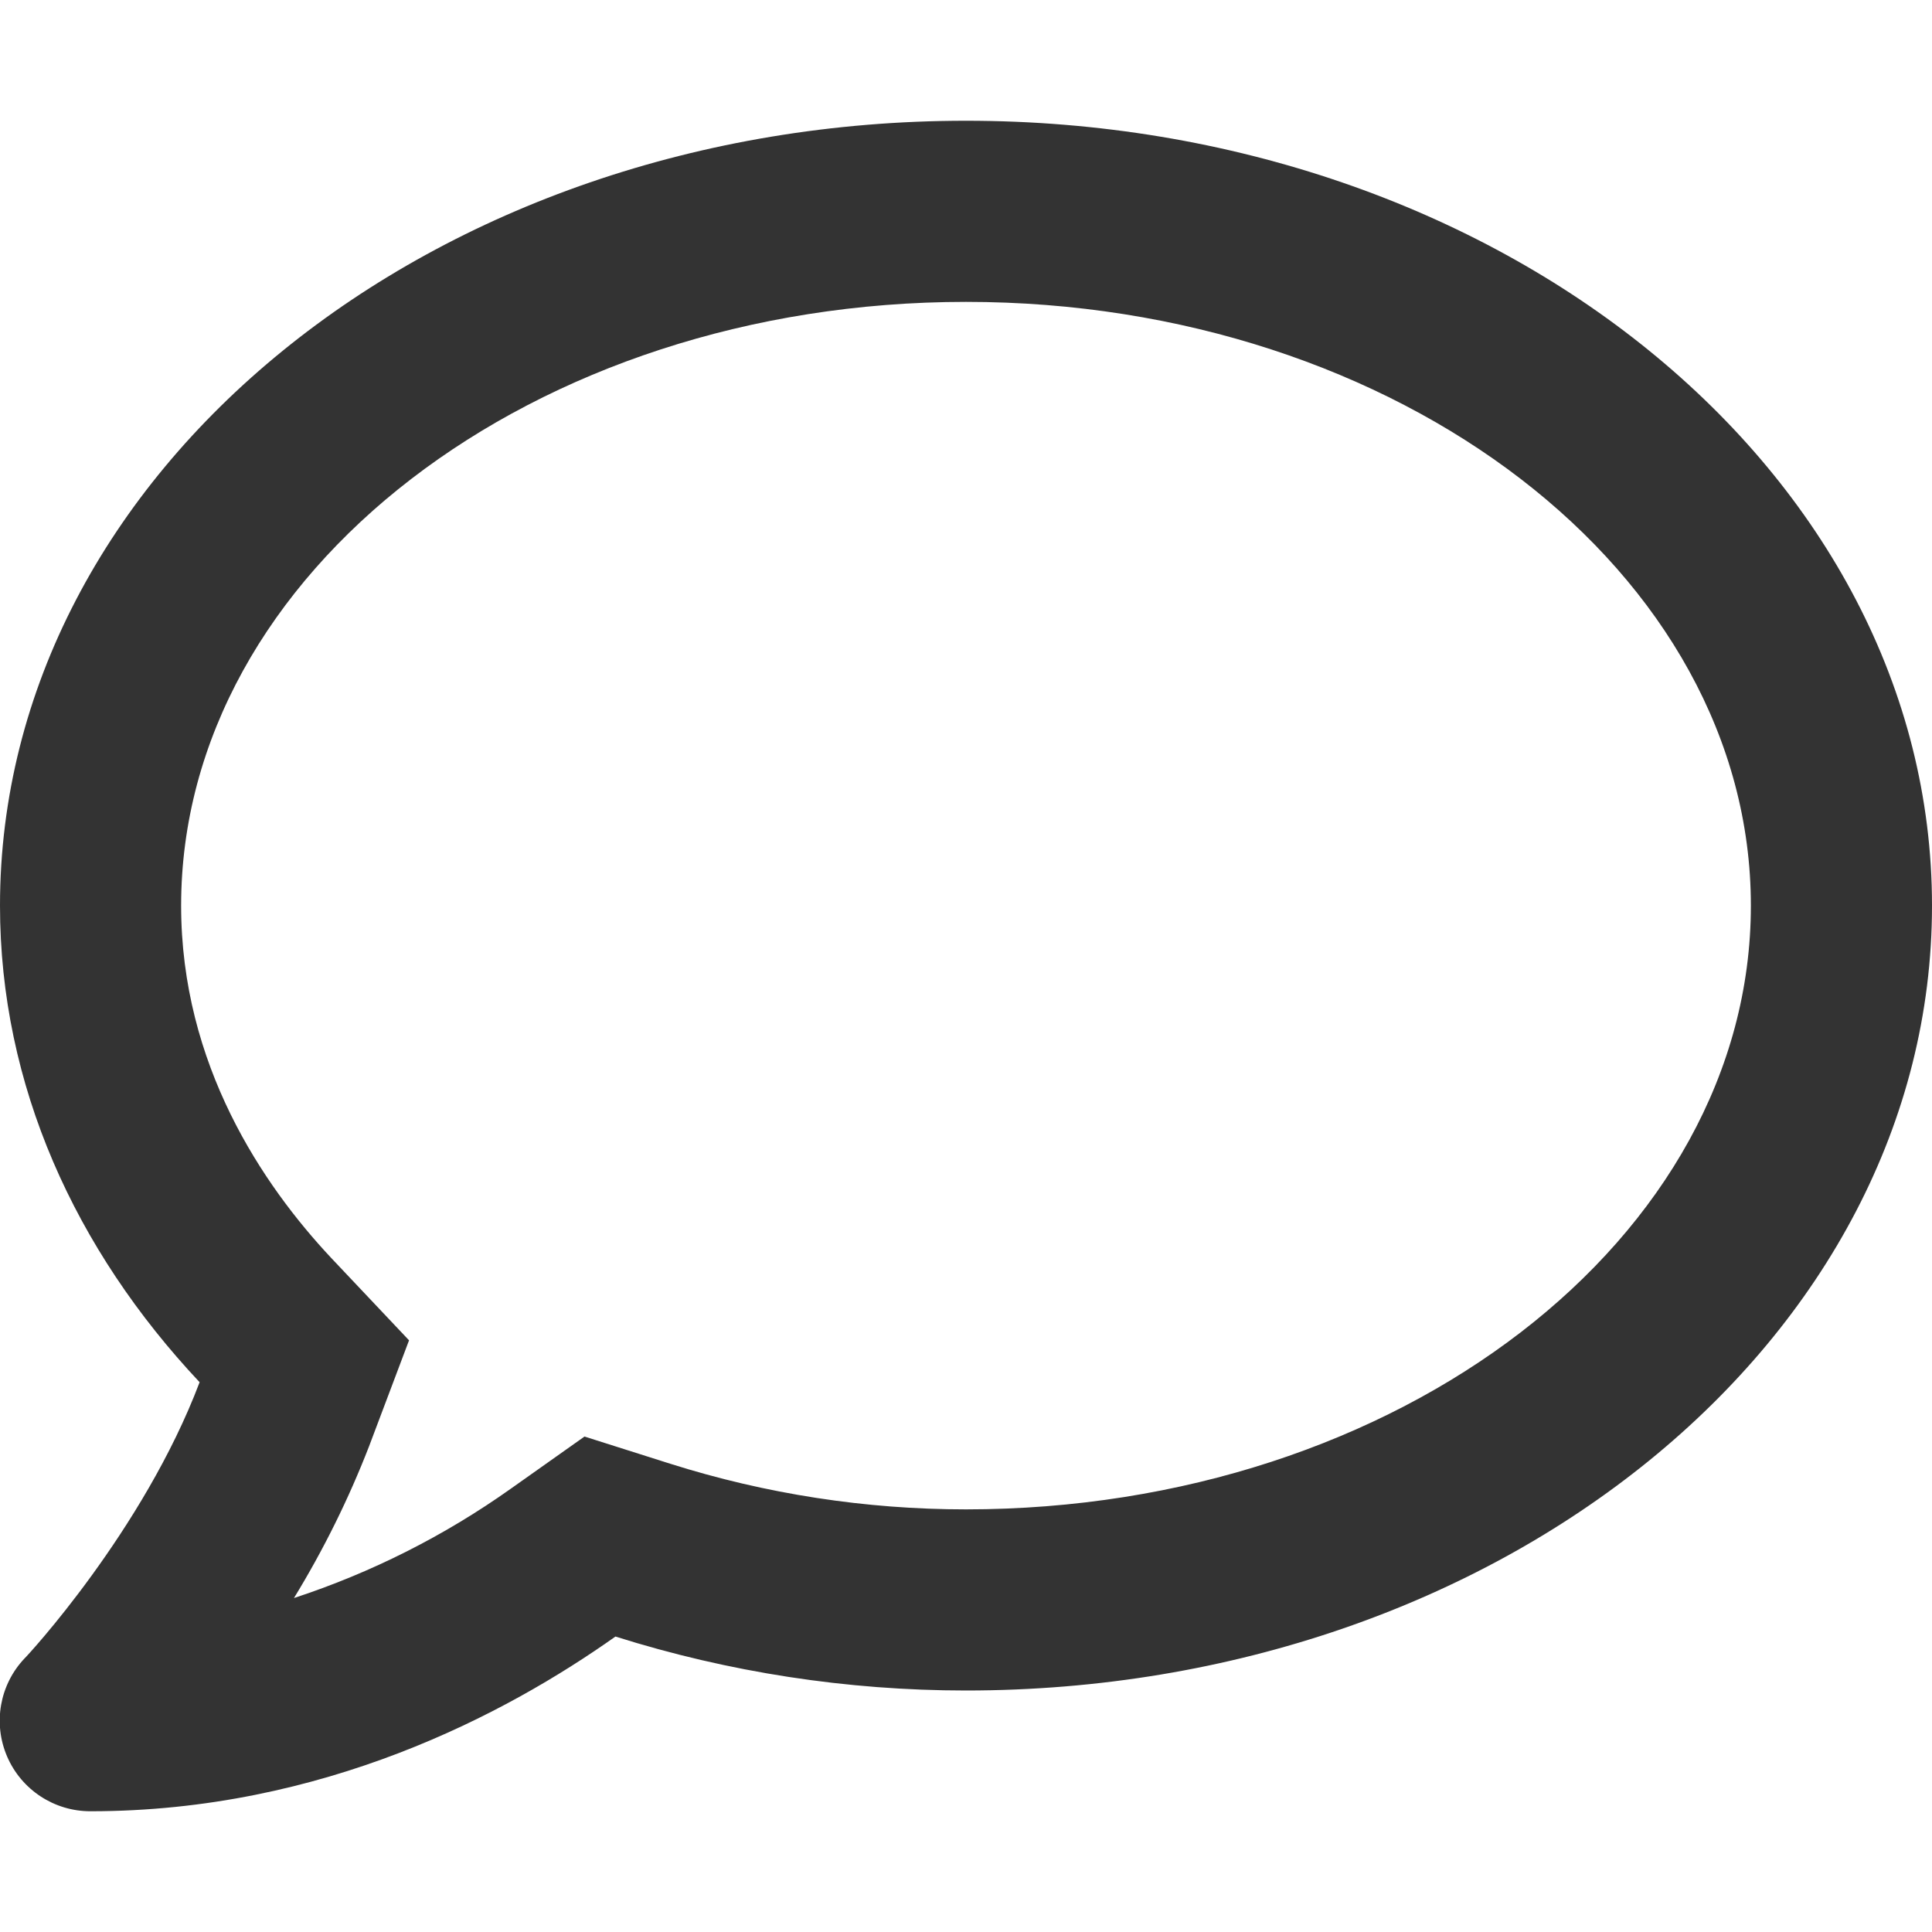
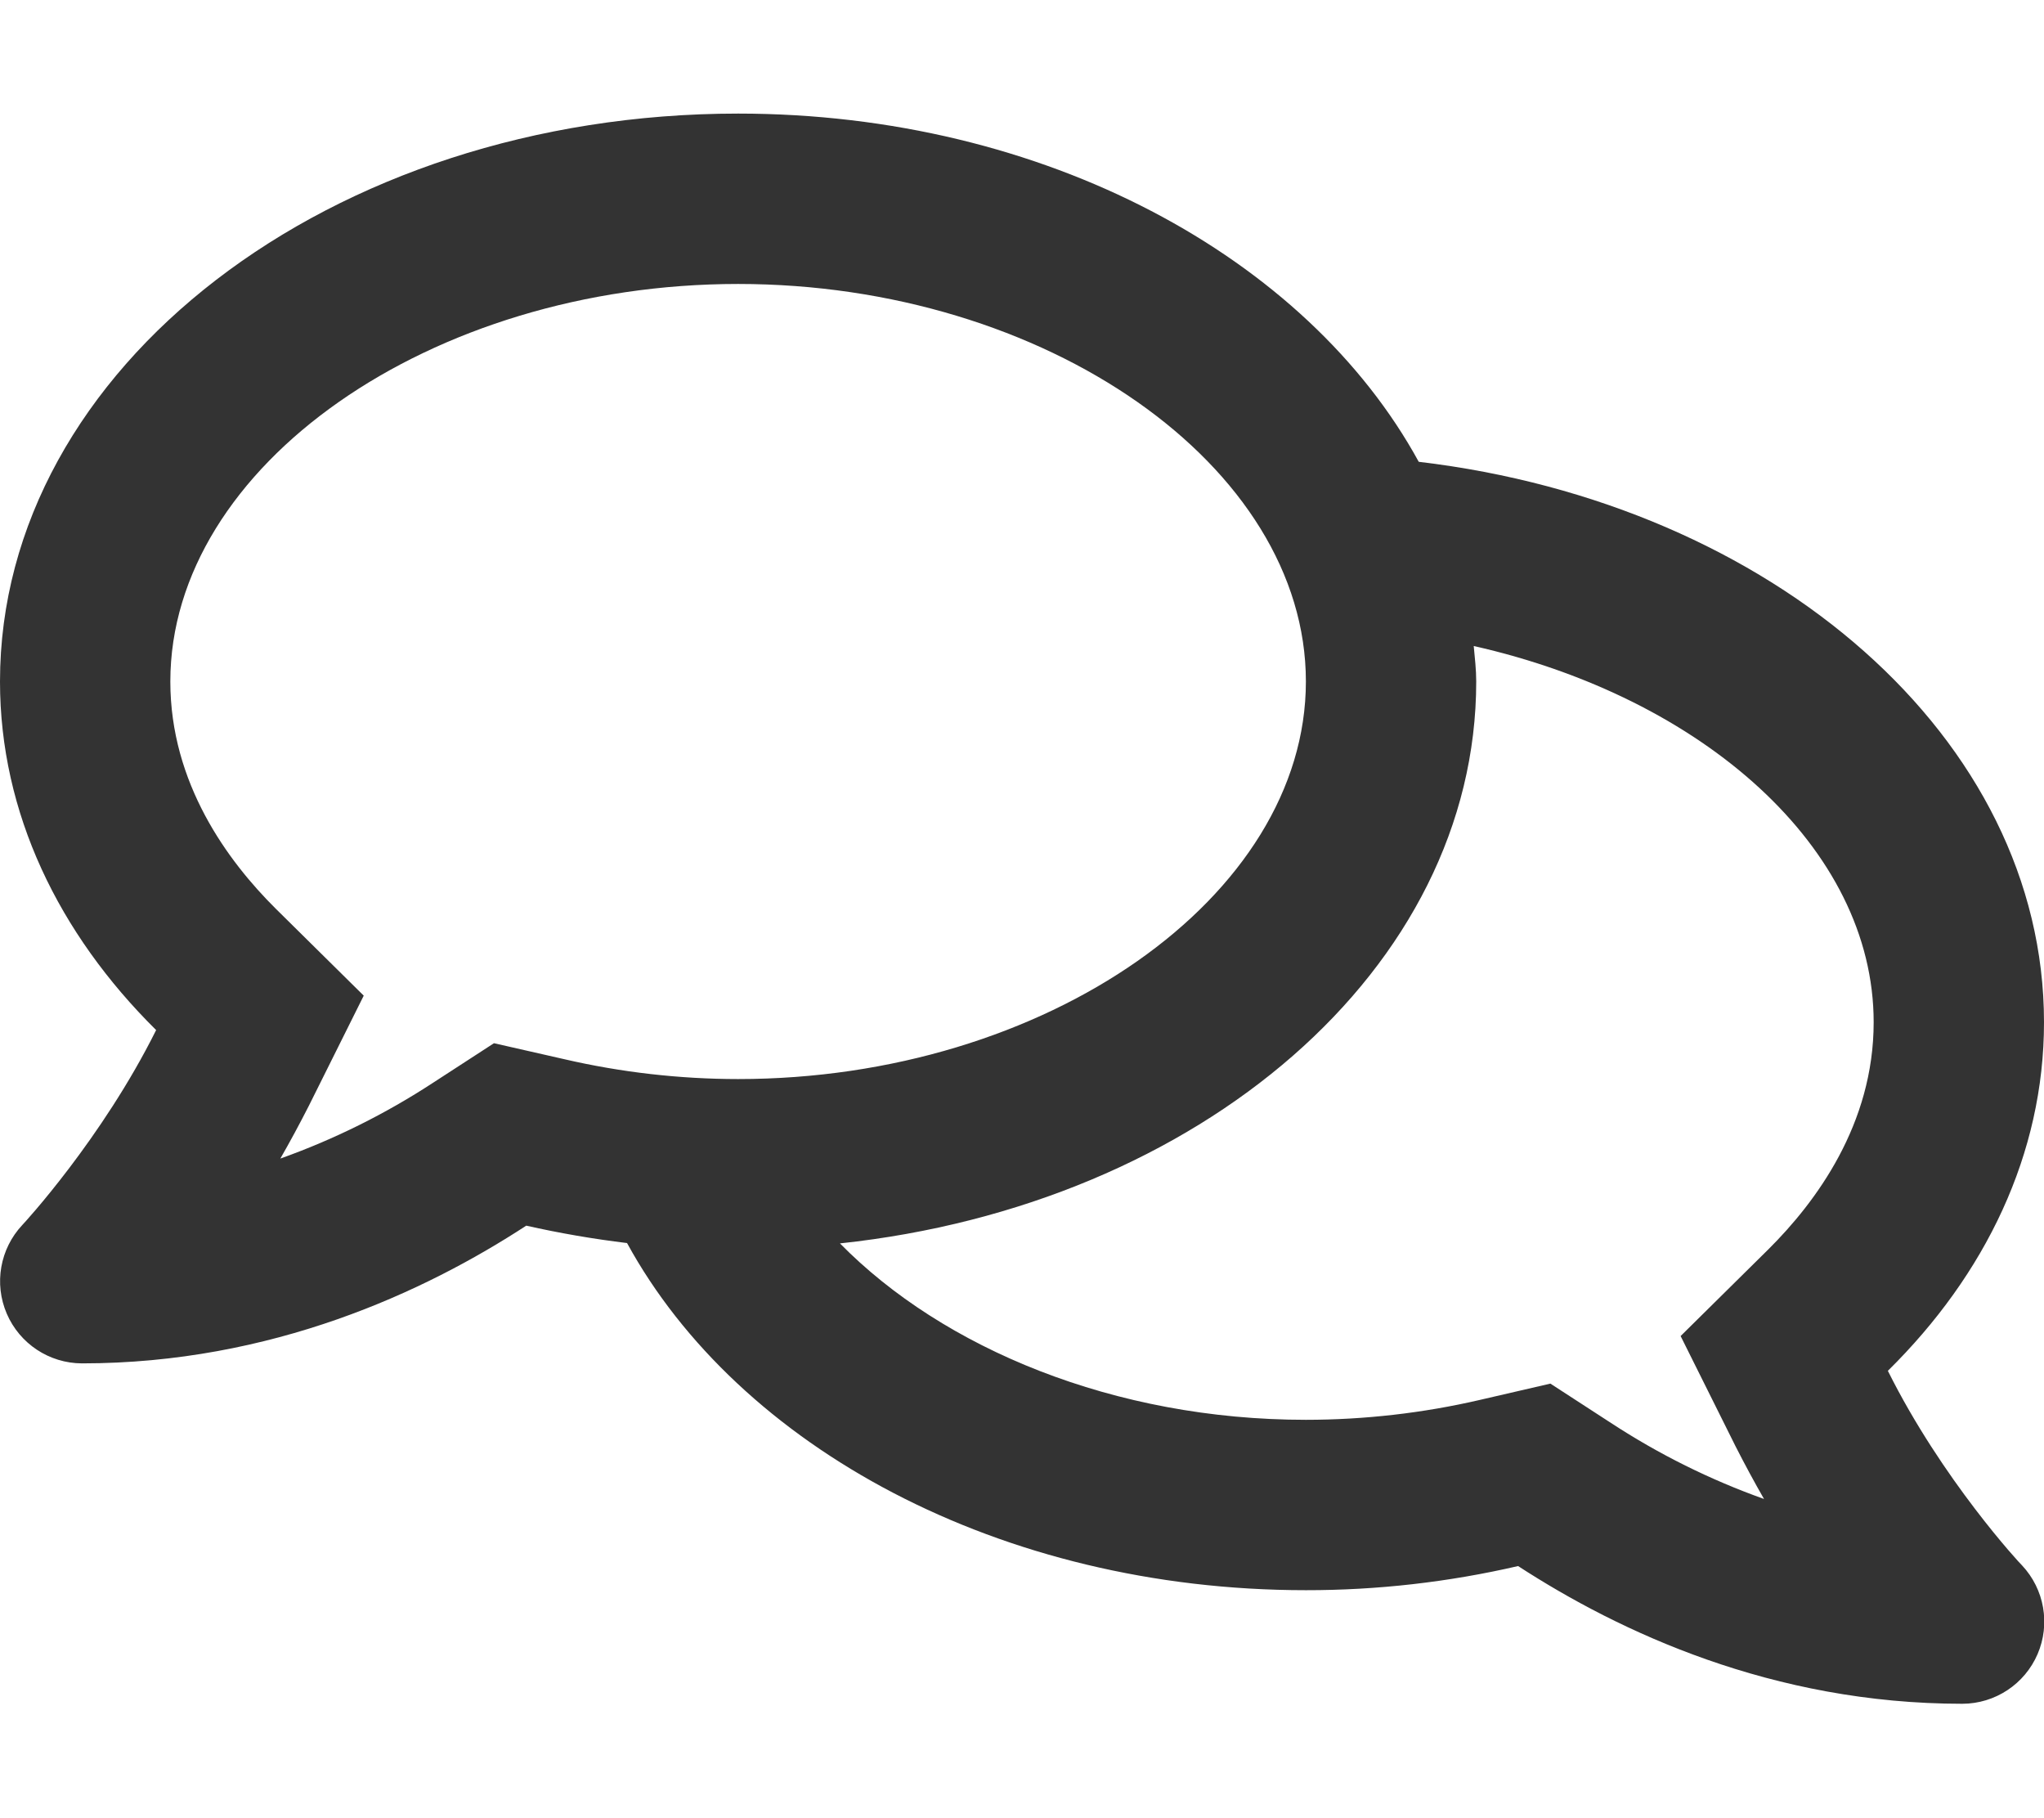
- <svg xmlns="http://www.w3.org/2000/svg" id="Layer_1" data-name="Layer 1" viewBox="0 0 512 512">
+ <svg xmlns="http://www.w3.org/2000/svg" id="Layer_1" data-name="Layer 1" viewBox="0 0 576 512">
  <defs>
    <style>.cls-1{fill:#333;}</style>
  </defs>
-   <path class="cls-1" d="M256,32C114.6,32,0,125.1,0,240c0,47.6,19.9,91.2,52.9,126.3C38,405.7,7,439.1,6.5,439.5A24,24,0,0,0,24,480c61.5,0,110-25.7,139.1-46.3A308.85,308.85,0,0,0,256,448c141.4,0,256-93.1,256-208S397.4,32,256,32Zm0,368a259.86,259.86,0,0,1-78.4-12.1l-22.7-7.2-19.5,13.8a215,215,0,0,1-57.5,29,250.82,250.82,0,0,0,19.9-40.2l10.6-28.1L87.8,333.4C69.7,314.1,48,282.2,48,240c0-88.2,93.3-160,208-160s208,71.8,208,160S370.7,400,256,400Z" />
+   <path class="cls-1" d="M532,386.2c27.5-27.1,44-61.1,44-98.2,0-80-76.5-146.1-176.2-157.9C368.3,72.5,294.3,32,208,32,93.1,32,0,103.6,0,192c0,37,16.5,71,44,98.2C28.7,320.9,6.7,344.7,6.3,345.1a23.15,23.15,0,0,0,16.8,39c53.5,0,96.7-20.2,125.2-38.8a285,285,0,0,0,28.4,4.9C208.1,407.6,281.8,448,368,448a264.7,264.7,0,0,0,59.8-6.8C456.3,459.7,499.4,480,553,480a23.15,23.15,0,0,0,16.8-39C569.4,440.7,547.3,416.9,532,386.2ZM139.2,293.9,122.1,305A203.48,203.48,0,0,1,79,326.4c2.7-4.7,5.4-9.7,8-14.8l15.5-31.1L77.7,256C64.2,242.6,48,220.7,48,192c0-60.7,73.3-112,160-112s160,51.3,160,112S294.7,304,208,304a217.9,217.9,0,0,1-49-5.6l-19.8-4.5ZM498.3,352l-24.7,24.4,15.5,31.1c2.6,5.1,5.3,10.1,8,14.8A203.48,203.48,0,0,1,454,400.9l-17.1-11.1L417,394.4a217.9,217.9,0,0,1-49,5.6c-54,0-102.2-20.1-131.3-49.7C338,339.5,416,272.9,416,192c0-3.4-.4-6.7-.7-10C479.7,196.5,528,238.8,528,288,528,316.7,511.8,338.6,498.3,352Z" />
</svg>
